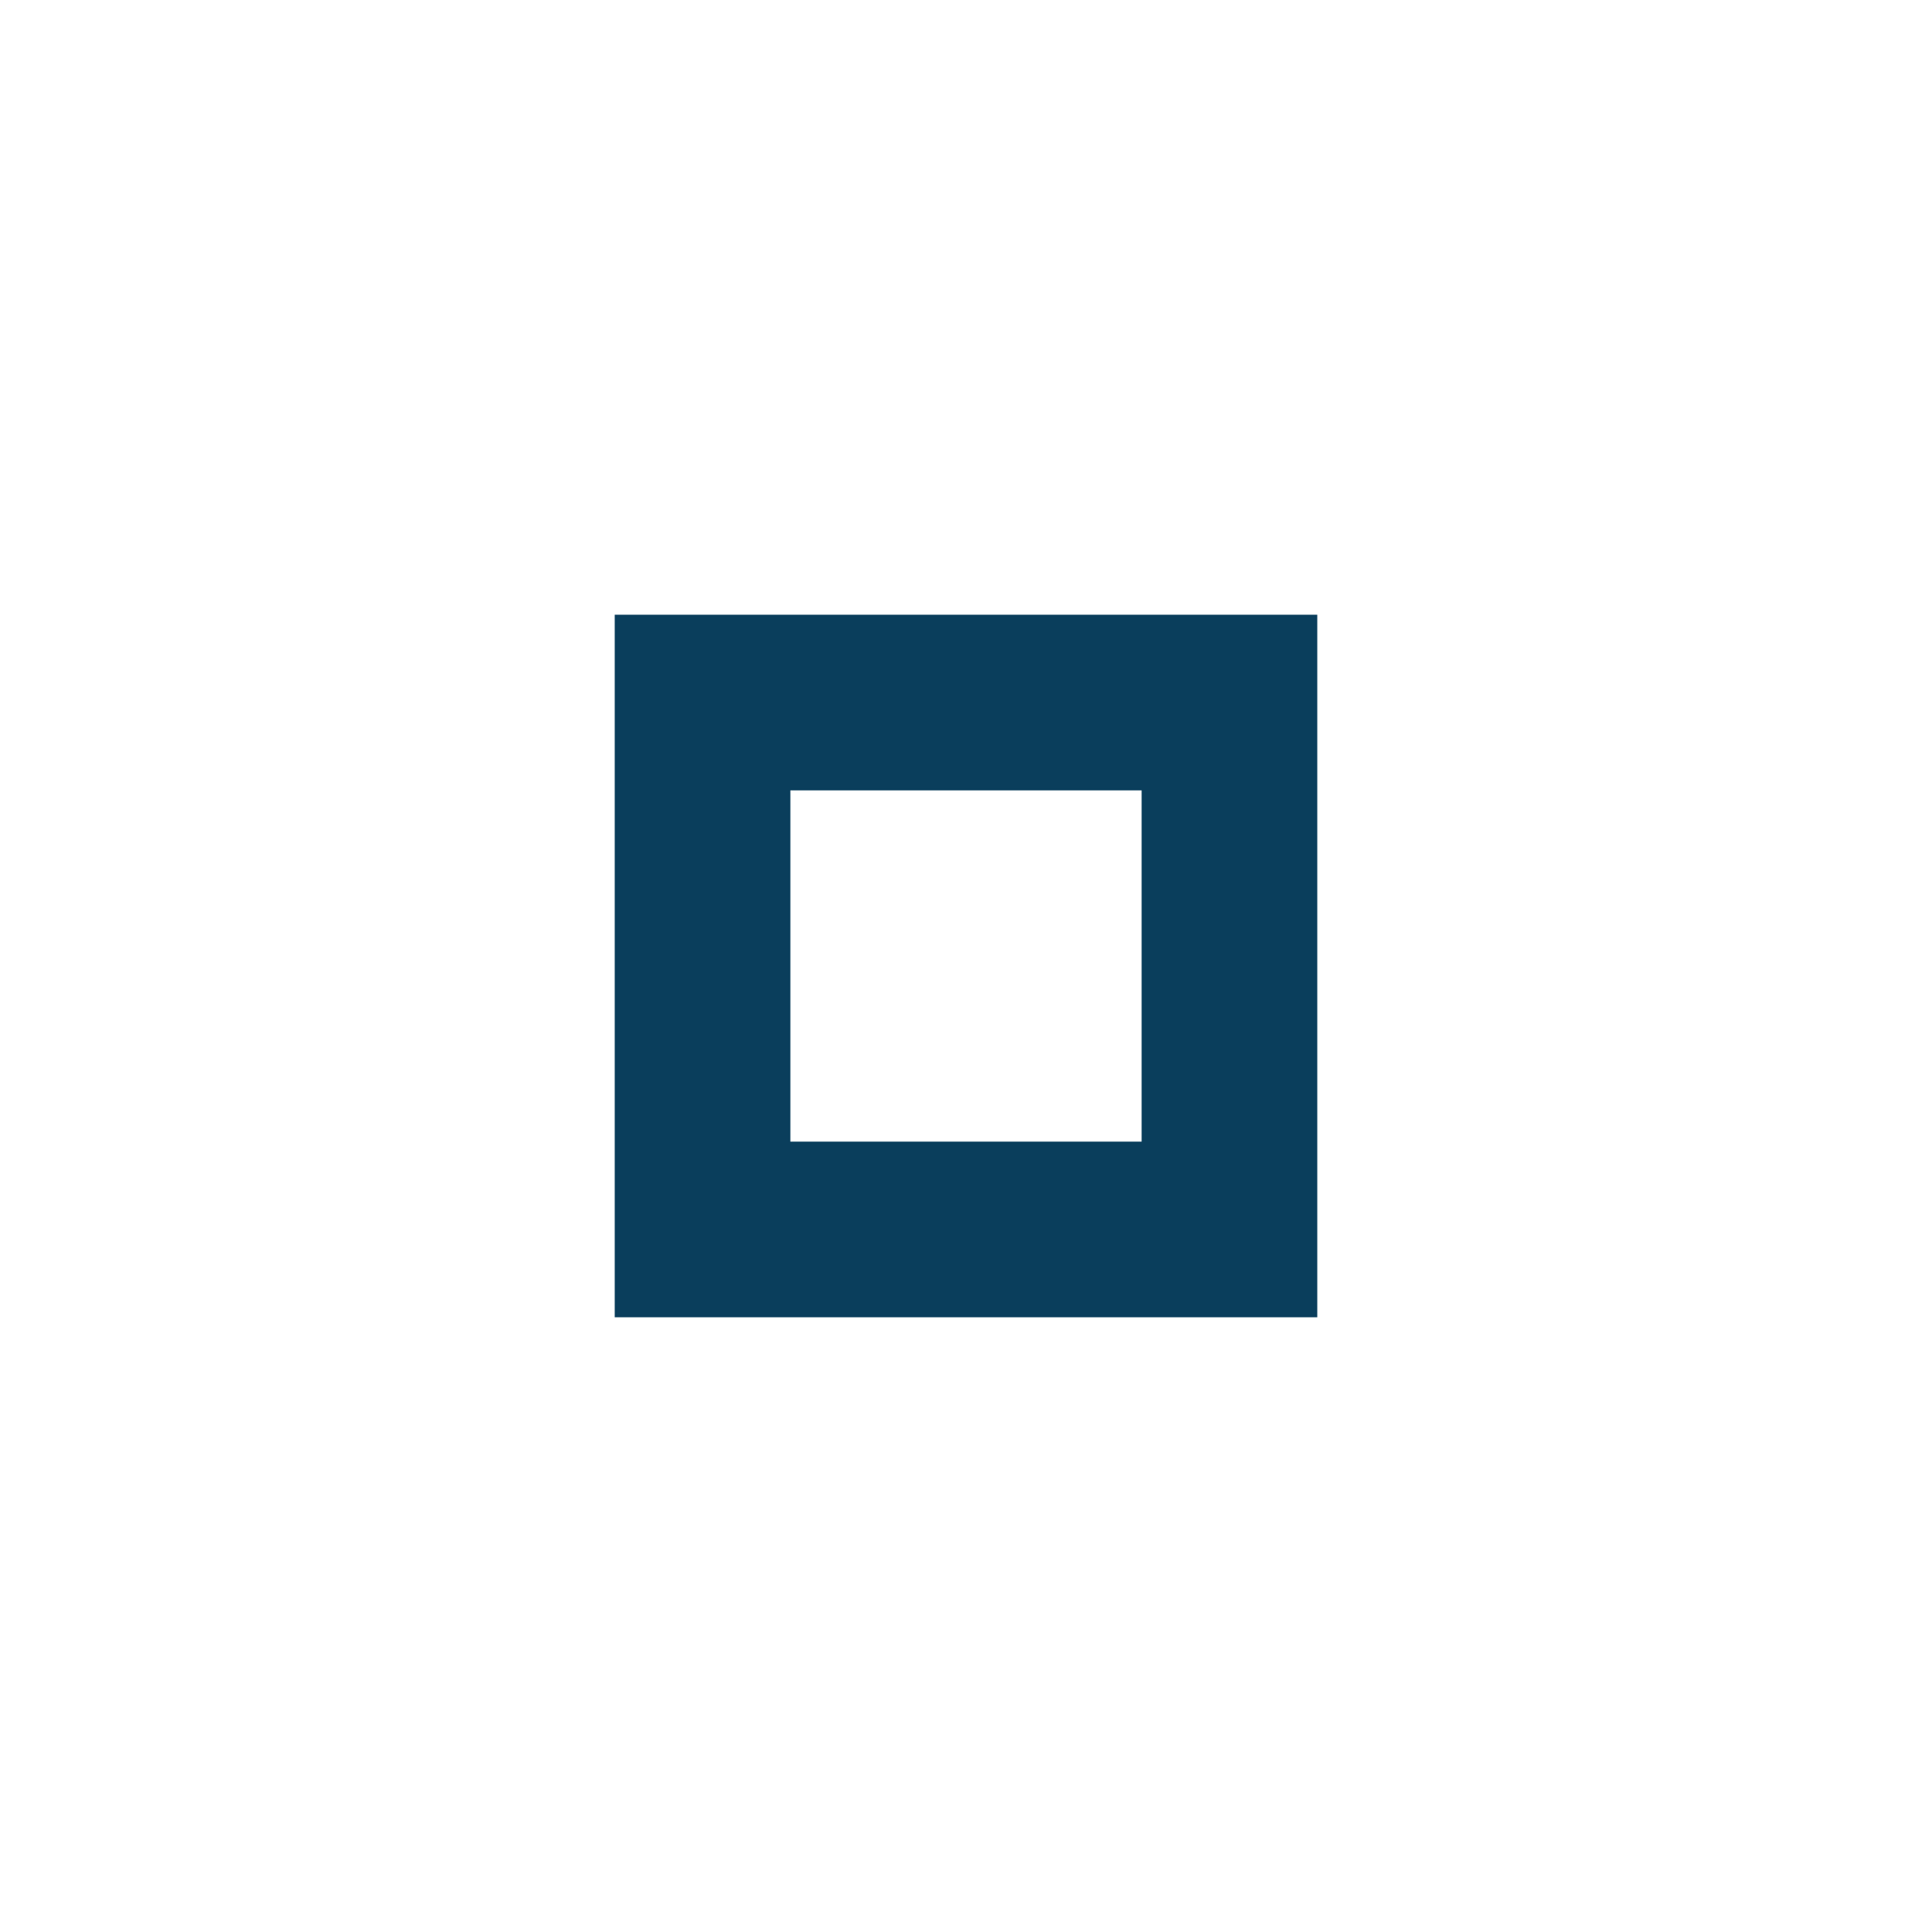
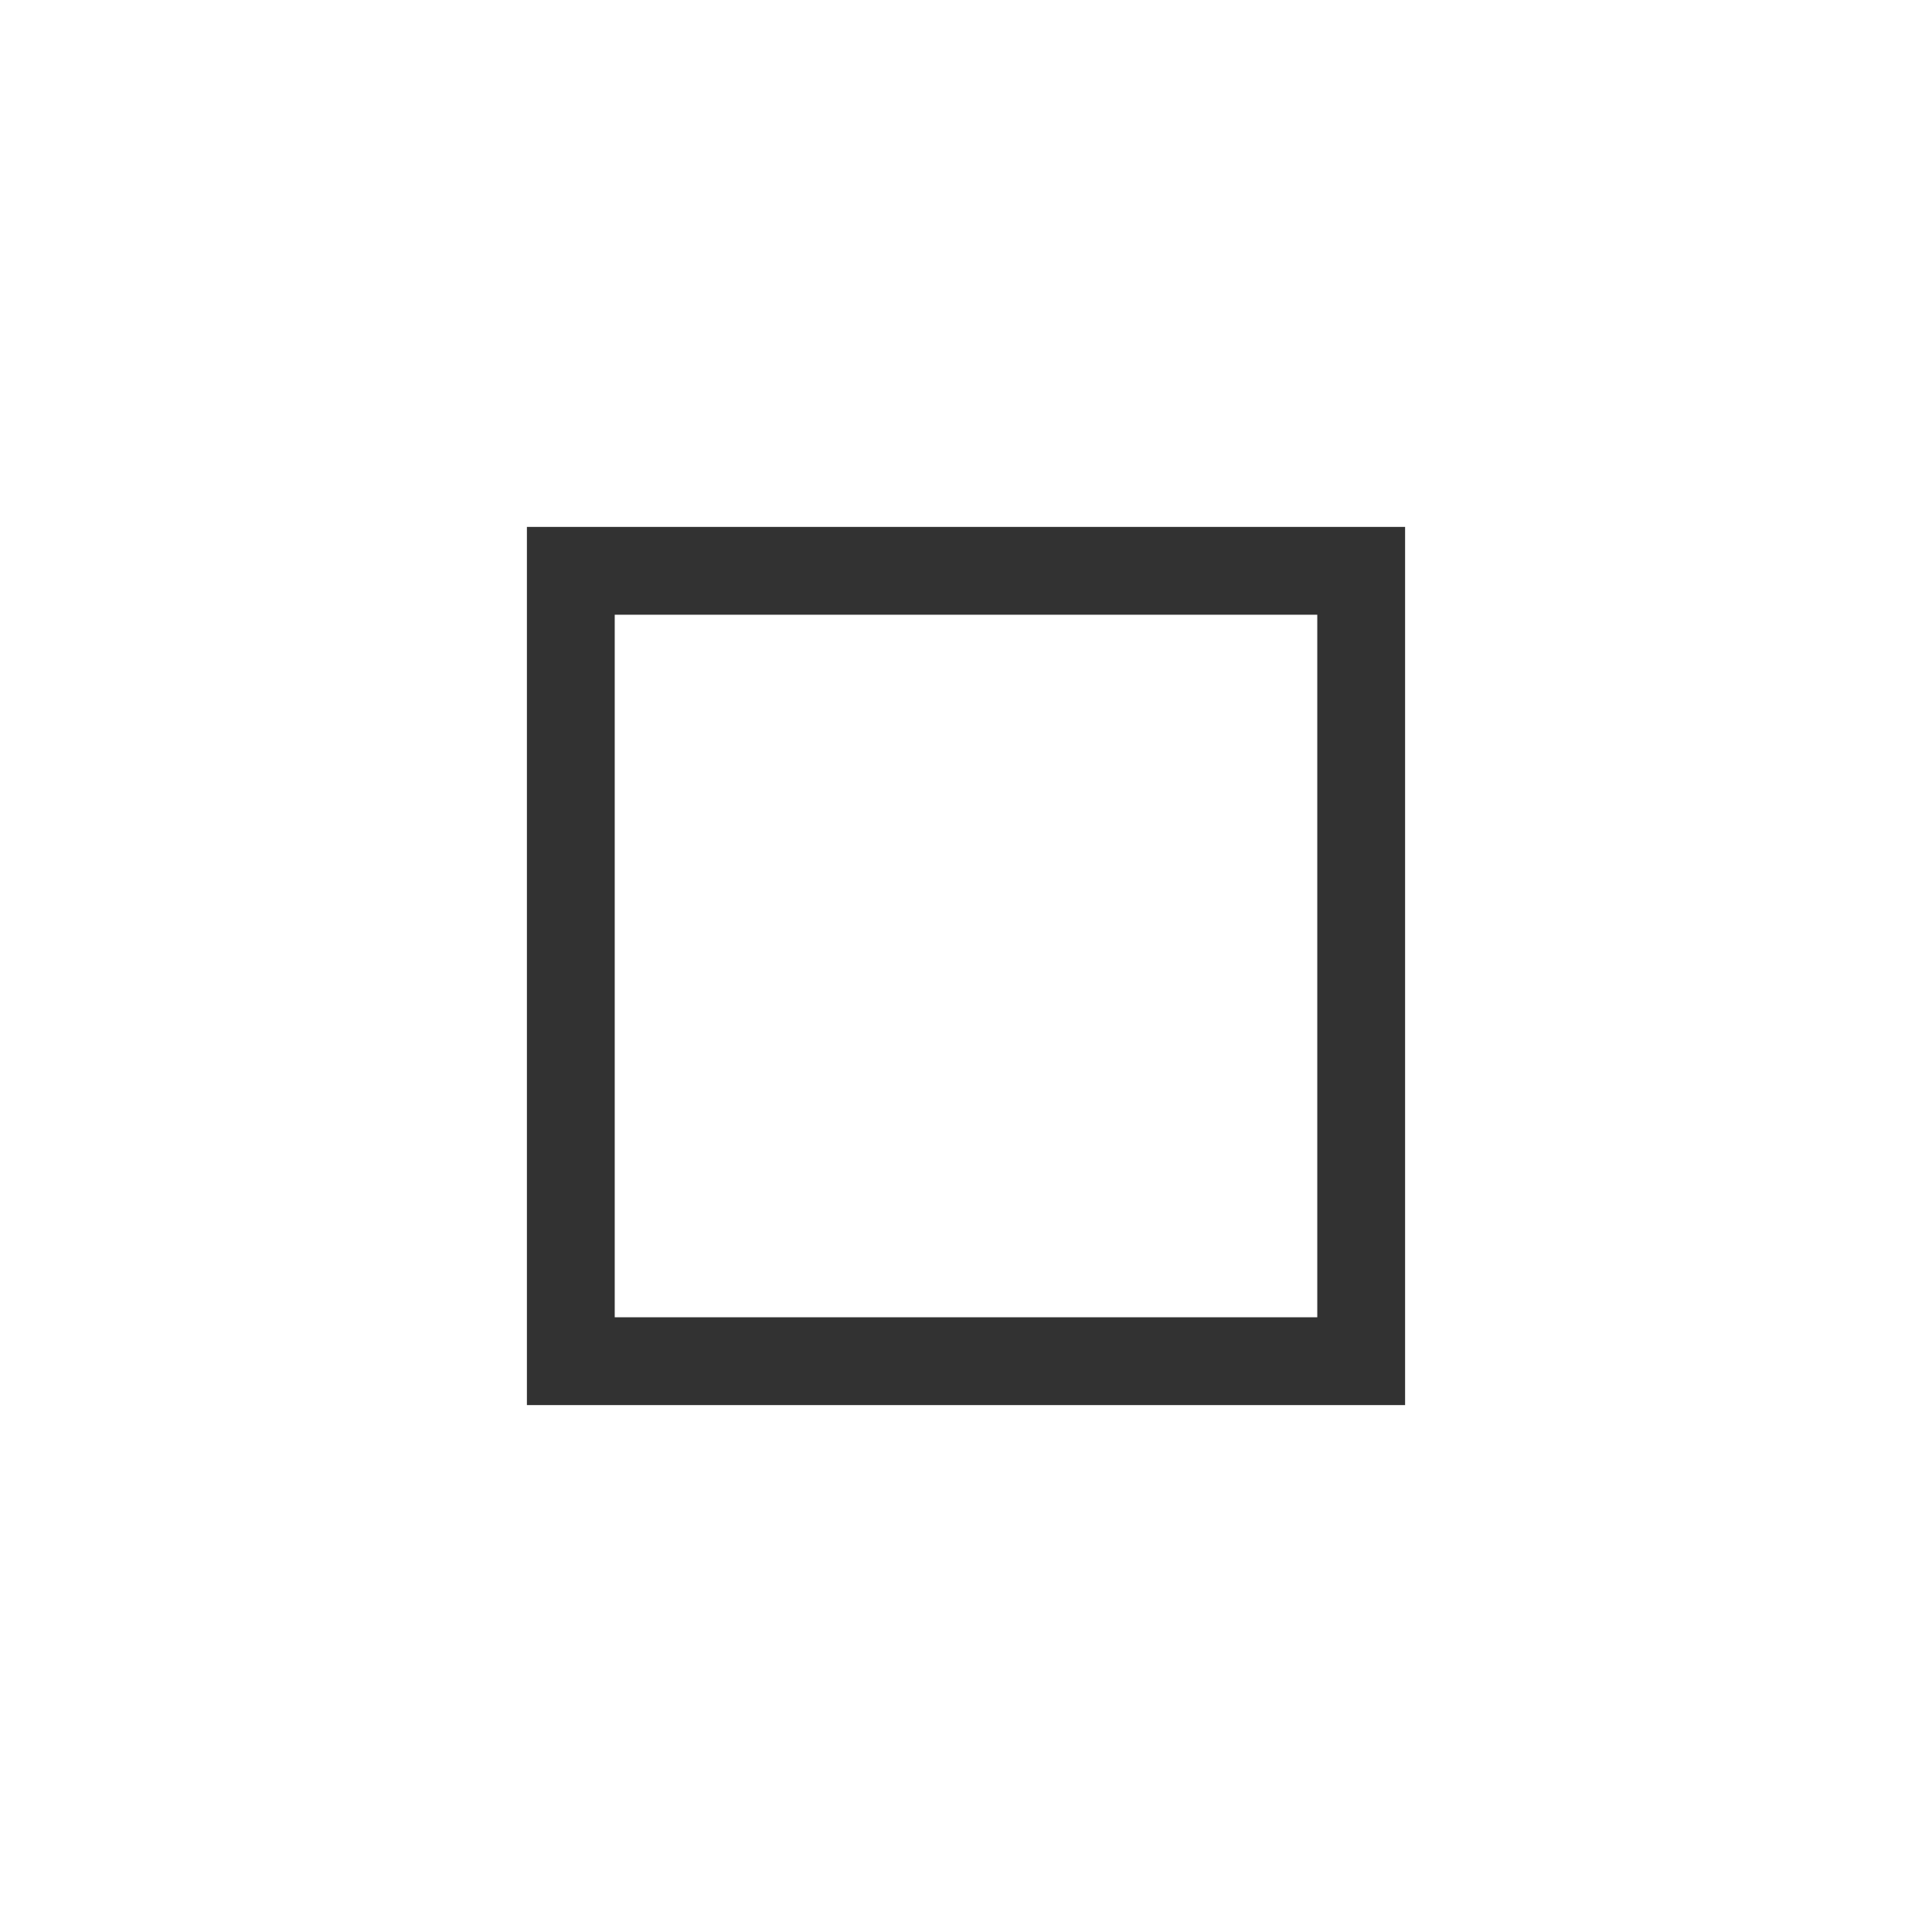
- <svg xmlns="http://www.w3.org/2000/svg" style="enable-background:new" version="1.1" height="22" width="22" id="svg4306">
-   <defs id="defs22" />
-   <g id="pressed-center">
-     <rect y="0" x="46" height="22" width="22" id="rect4164" style="opacity:0.001;fill:#000000;fill-opacity:1;fill-rule:nonzero;stroke:none;stroke-width:2;stroke-linecap:round;stroke-linejoin:round;stroke-miterlimit:4;stroke-dasharray:none;stroke-opacity:1" />
-     <path style="opacity:1;fill:#2d9f5b;fill-opacity:1;fill-rule:evenodd;stroke:none;stroke-width:2;stroke-linecap:butt;stroke-linejoin:round;stroke-miterlimit:4;stroke-dasharray:none;stroke-dashoffset:478.437;stroke-opacity:0.75" d="m 53,7 v 2 6 h 8 V 9 7 Z m 2,2 h 4 v 3 1 h -4 v -1 z" id="rect4139" />
+ <svg xmlns="http://www.w3.org/2000/svg" xmlns:xlink="http://www.w3.org/1999/xlink" id="svg4306" width="22" height="22" version="1.1" style="enable-background:new">
+   <defs id="defs22">
+     <filter color-interpolation-filters="sRGB" height="1.048" width="1.048" y="-.024" x="-.024" id="filter11290">
+       <feGaussianBlur id="feGaussianBlur879" stdDeviation="0.159" />
+     </filter>
+     <linearGradient gradientUnits="userSpaceOnUse" gradientTransform="translate(-0.0078552,-5.0139e-5)" y2=".647" y1="16.296" x2="16.388" x1=".739" id="linearGradient1005">
+       <stop id="stop882" offset="0" stop-color="#00dc96" />
+       <stop id="stop884" offset="1" stop-color="#14d29b" />
+     </linearGradient>
+   </defs>
+   <use x="0" y="0" xlink:href="#g1000" id="use1002" transform="translate(28.47603)" width="100%" height="100%" />
+   <g id="active-center">
+     <rect ry="0" rx="0" y="9.5367432e-07" x="9.5367432e-07" height="22" width="22" id="rect962" style="opacity:0;fill:#000000;fill-opacity:1;fill-rule:evenodd;stroke:none;stroke-width:3;stroke-linecap:round;stroke-linejoin:round;stroke-miterlimit:4;stroke-dasharray:none;stroke-opacity:1;paint-order:fill markers stroke" />
+     <path id="rect838" d="M 6,6 V 16 H 16 V 6 Z m 1,1 h 8 v 8 H 7 Z" style="opacity:1;fill:#323232;fill-opacity:1;stroke:none;stroke-width:1;stroke-linecap:round;stroke-miterlimit:4;stroke-dasharray:none;stroke-opacity:1" />
+   </g>
+   <g id="inactive-center">
+     <rect style="opacity:0;fill:#000000;fill-opacity:1;fill-rule:evenodd;stroke:none;stroke-width:3;stroke-linecap:round;stroke-linejoin:round;stroke-miterlimit:4;stroke-dasharray:none;stroke-opacity:1;paint-order:fill markers stroke" id="rect964" width="22" height="22" x="30" y="7.3711777e-07" rx="0" ry="0" />
+     <path style="opacity:0.5;fill:#323232;fill-opacity:1;stroke:none;stroke-width:1;stroke-linecap:round;stroke-miterlimit:4;stroke-dasharray:none;stroke-opacity:1" d="M 36,6 V 16 H 46 V 6 Z m 1,1 h 8 v 8 h -8 z" id="path843" />
+   </g>
+   <g id="deactivated-center" transform="translate(-7.269774,-0.7910008)">
+     <rect ry="0" rx="0" y="0.791" x="62.27" height="22" width="22" id="rect1017" style="opacity:0;fill:#000000;fill-opacity:1;fill-rule:evenodd;stroke:none;stroke-width:3;stroke-linecap:round;stroke-linejoin:round;stroke-miterlimit:4;stroke-dasharray:none;stroke-opacity:1;paint-order:fill markers stroke" />
+     <path id="path853" d="M 68.27,6.791 V 16.791 h 10 V 6.791 Z m 1,1 h 8 v 8 h -8 z" style="opacity:0.5;fill:#323232;fill-opacity:1;stroke:none;stroke-width:1;stroke-linecap:round;stroke-miterlimit:4;stroke-dasharray:none;stroke-opacity:1" />
  </g>
  <g id="hover-center">
-     <rect y="0" x="23" height="22" width="22" id="rect4208" style="opacity:0.001;fill:#000000;fill-opacity:1;fill-rule:nonzero;stroke:none;stroke-width:2;stroke-linecap:round;stroke-linejoin:round;stroke-miterlimit:4;stroke-dasharray:none;stroke-opacity:1" />
-     <path style="opacity:1;fill:#009974;fill-opacity:1;fill-rule:evenodd;stroke:none;stroke-width:2;stroke-linecap:butt;stroke-linejoin:round;stroke-miterlimit:4;stroke-dasharray:none;stroke-dashoffset:478.437;stroke-opacity:0.75" d="m 30,7 v 2 6 h 8 V 9 7 Z m 2,2 h 4 v 3 1 h -4 v -1 z" id="rect4214" />
+     <rect style="display:inline;opacity:1;fill:none;fill-opacity:1;stroke:none;stroke-width:1.375;stroke-linecap:butt;stroke-linejoin:miter;stroke-miterlimit:4;stroke-dasharray:none;stroke-dashoffset:0;stroke-opacity:0" id="rect6284" width="22" height="22" x="4.8794135e-07" y="27" />
+     <g transform="translate(25)" id="g875">
+       <rect style="opacity:0.15;fill:#323232;fill-opacity:1;stroke:none;stroke-width:1.294;stroke-linecap:round;stroke-miterlimit:4;stroke-dasharray:none;stroke-opacity:1" id="rect867" width="22" height="22" x="-25" y="27" ry="3" />
+       <path id="path845" d="M -19,33 V 43 H -9 V 33 Z m 1,1 h 8 v 8 h -8 z" style="opacity:1;fill:#323232;fill-opacity:1;stroke:none;stroke-width:1;stroke-linecap:round;stroke-miterlimit:4;stroke-dasharray:none;stroke-opacity:1" />
+       <path id="rect855" style="opacity:0.6;fill:#323232;fill-opacity:1;stroke:none;stroke-width:1.294;stroke-linecap:round;stroke-miterlimit:4;stroke-dasharray:none;stroke-opacity:1" d="M 3 27 C 1.338 27 0 28.338 0 30 L 0 46 C 0 47.662 1.338 49 3 49 L 19 49 C 20.662 49 22 47.662 22 46 L 22 30 C 22 28.338 20.662 27 19 27 L 3 27 z M 3 28 L 19 28 C 20.108 28 21 28.892 21 30 L 21 46 C 21 47.108 20.108 48 19 48 L 3 48 C 1.892 48 1 47.108 1 46 L 1 30 C 1 28.892 1.892 28 3 28 z " transform="translate(-25)" />
+     </g>
  </g>
-   <g id="active-center">
-     <rect style="opacity:0.001;fill:#000000;fill-opacity:1;fill-rule:nonzero;stroke:none;stroke-width:2;stroke-linecap:round;stroke-linejoin:round;stroke-miterlimit:4;stroke-dasharray:none;stroke-opacity:1" y="0" x="0" height="22" width="22" id="rect4266" />
-     <path d="m 7,7 v 2 6 h 8 V 9 7 Z m 2,2 h 4 v 3 1 H 9 v -1 z" id="path4268" style="opacity:1;fill:#0a3e5c;fill-opacity:1;fill-rule:evenodd;stroke:none;stroke-width:2;stroke-linecap:butt;stroke-linejoin:round;stroke-miterlimit:4;stroke-dasharray:none;stroke-dashoffset:478.437;stroke-opacity:0.75" />
-   </g>
-   <g transform="translate(69,0)" id="inactive-center">
-     <rect style="opacity:0.001;fill:#000000;fill-opacity:1;fill-rule:nonzero;stroke:none;stroke-width:2;stroke-linecap:round;stroke-linejoin:round;stroke-miterlimit:4;stroke-dasharray:none;stroke-opacity:1" y="0" x="0" height="22" width="22" id="rect4180" />
-     <path transform="translate(-69)" d="M 76 7 L 76 9 L 76 15 L 84 15 L 84 9 L 84 7 L 76 7 z M 78 9 L 82 9 L 82 12 L 82 13 L 78 13 L 78 12 L 78 9 z" id="rect4139-3" style="opacity:1;fill:#126fa0;fill-opacity:1;fill-rule:evenodd;stroke:none;stroke-width:2;stroke-linecap:butt;stroke-linejoin:round;stroke-miterlimit:4;stroke-dasharray:none;stroke-dashoffset:478.437;stroke-opacity:0.75" />
-   </g>
-   <g transform="translate(92,0)" id="deactivated-center">
-     <rect style="opacity:0.001;fill:#000000;fill-opacity:1;fill-rule:nonzero;stroke:none;stroke-width:2;stroke-linecap:round;stroke-linejoin:round;stroke-miterlimit:4;stroke-dasharray:none;stroke-opacity:1" y="0" x="0" height="22" width="22" id="rect4278" />
-     <path transform="translate(-92)" d="M 99 7 L 99 9 L 99 15 L 107 15 L 107 9 L 107 7 L 99 7 z M 101 9 L 105 9 L 105 12 L 105 13 L 101 13 L 101 12 L 101 9 z" id="path4280" style="opacity:0.3;fill:#ff0000;fill-opacity:1;fill-rule:evenodd;stroke:none;stroke-width:2;stroke-linecap:butt;stroke-linejoin:round;stroke-miterlimit:4;stroke-dasharray:none;stroke-dashoffset:478.437;stroke-opacity:0.75" />
+   <g id="pressed-center">
+     <rect y="57" x="4.8313905e-07" height="22" width="22" id="rect6380" style="display:inline;opacity:1;fill:none;fill-opacity:1;stroke:none;stroke-width:1.375;stroke-linecap:butt;stroke-linejoin:miter;stroke-miterlimit:4;stroke-dasharray:none;stroke-dashoffset:0;stroke-opacity:0" />
+     <g transform="translate(25)" id="g899">
+       <rect ry="3" y="57" x="-25" height="22" width="22" id="rect869" style="opacity:0.25;fill:#323232;fill-opacity:1;stroke:none;stroke-width:1.294;stroke-linecap:round;stroke-miterlimit:4;stroke-dasharray:none;stroke-opacity:1" />
+       <path style="opacity:1;fill:#323232;fill-opacity:1;stroke:none;stroke-width:1;stroke-linecap:round;stroke-miterlimit:4;stroke-dasharray:none;stroke-opacity:1" d="M -19,63 V 73 H -9 V 63 Z m 1,1 h 8 v 8 h -8 z" id="path871" />
+       <path id="rect862" style="opacity:0.6;fill:#323232;fill-opacity:1;stroke:none;stroke-width:1.294;stroke-linecap:round;stroke-miterlimit:4;stroke-dasharray:none;stroke-opacity:1" d="M 3 57 C 1.338 57 0 58.338 0 60 L 0 76 C 0 77.662 1.338 79 3 79 L 19 79 C 20.662 79 22 77.662 22 76 L 22 60 C 22 58.338 20.662 57 19 57 L 3 57 z M 3 58 L 19 58 C 20.108 58 21 58.892 21 60 L 21 76 C 21 77.108 20.108 78 19 78 L 3 78 C 1.892 78 1 77.108 1 76 L 1 60 C 1 58.892 1.892 58 3 58 z " transform="translate(-25)" />
+     </g>
  </g>
</svg>
